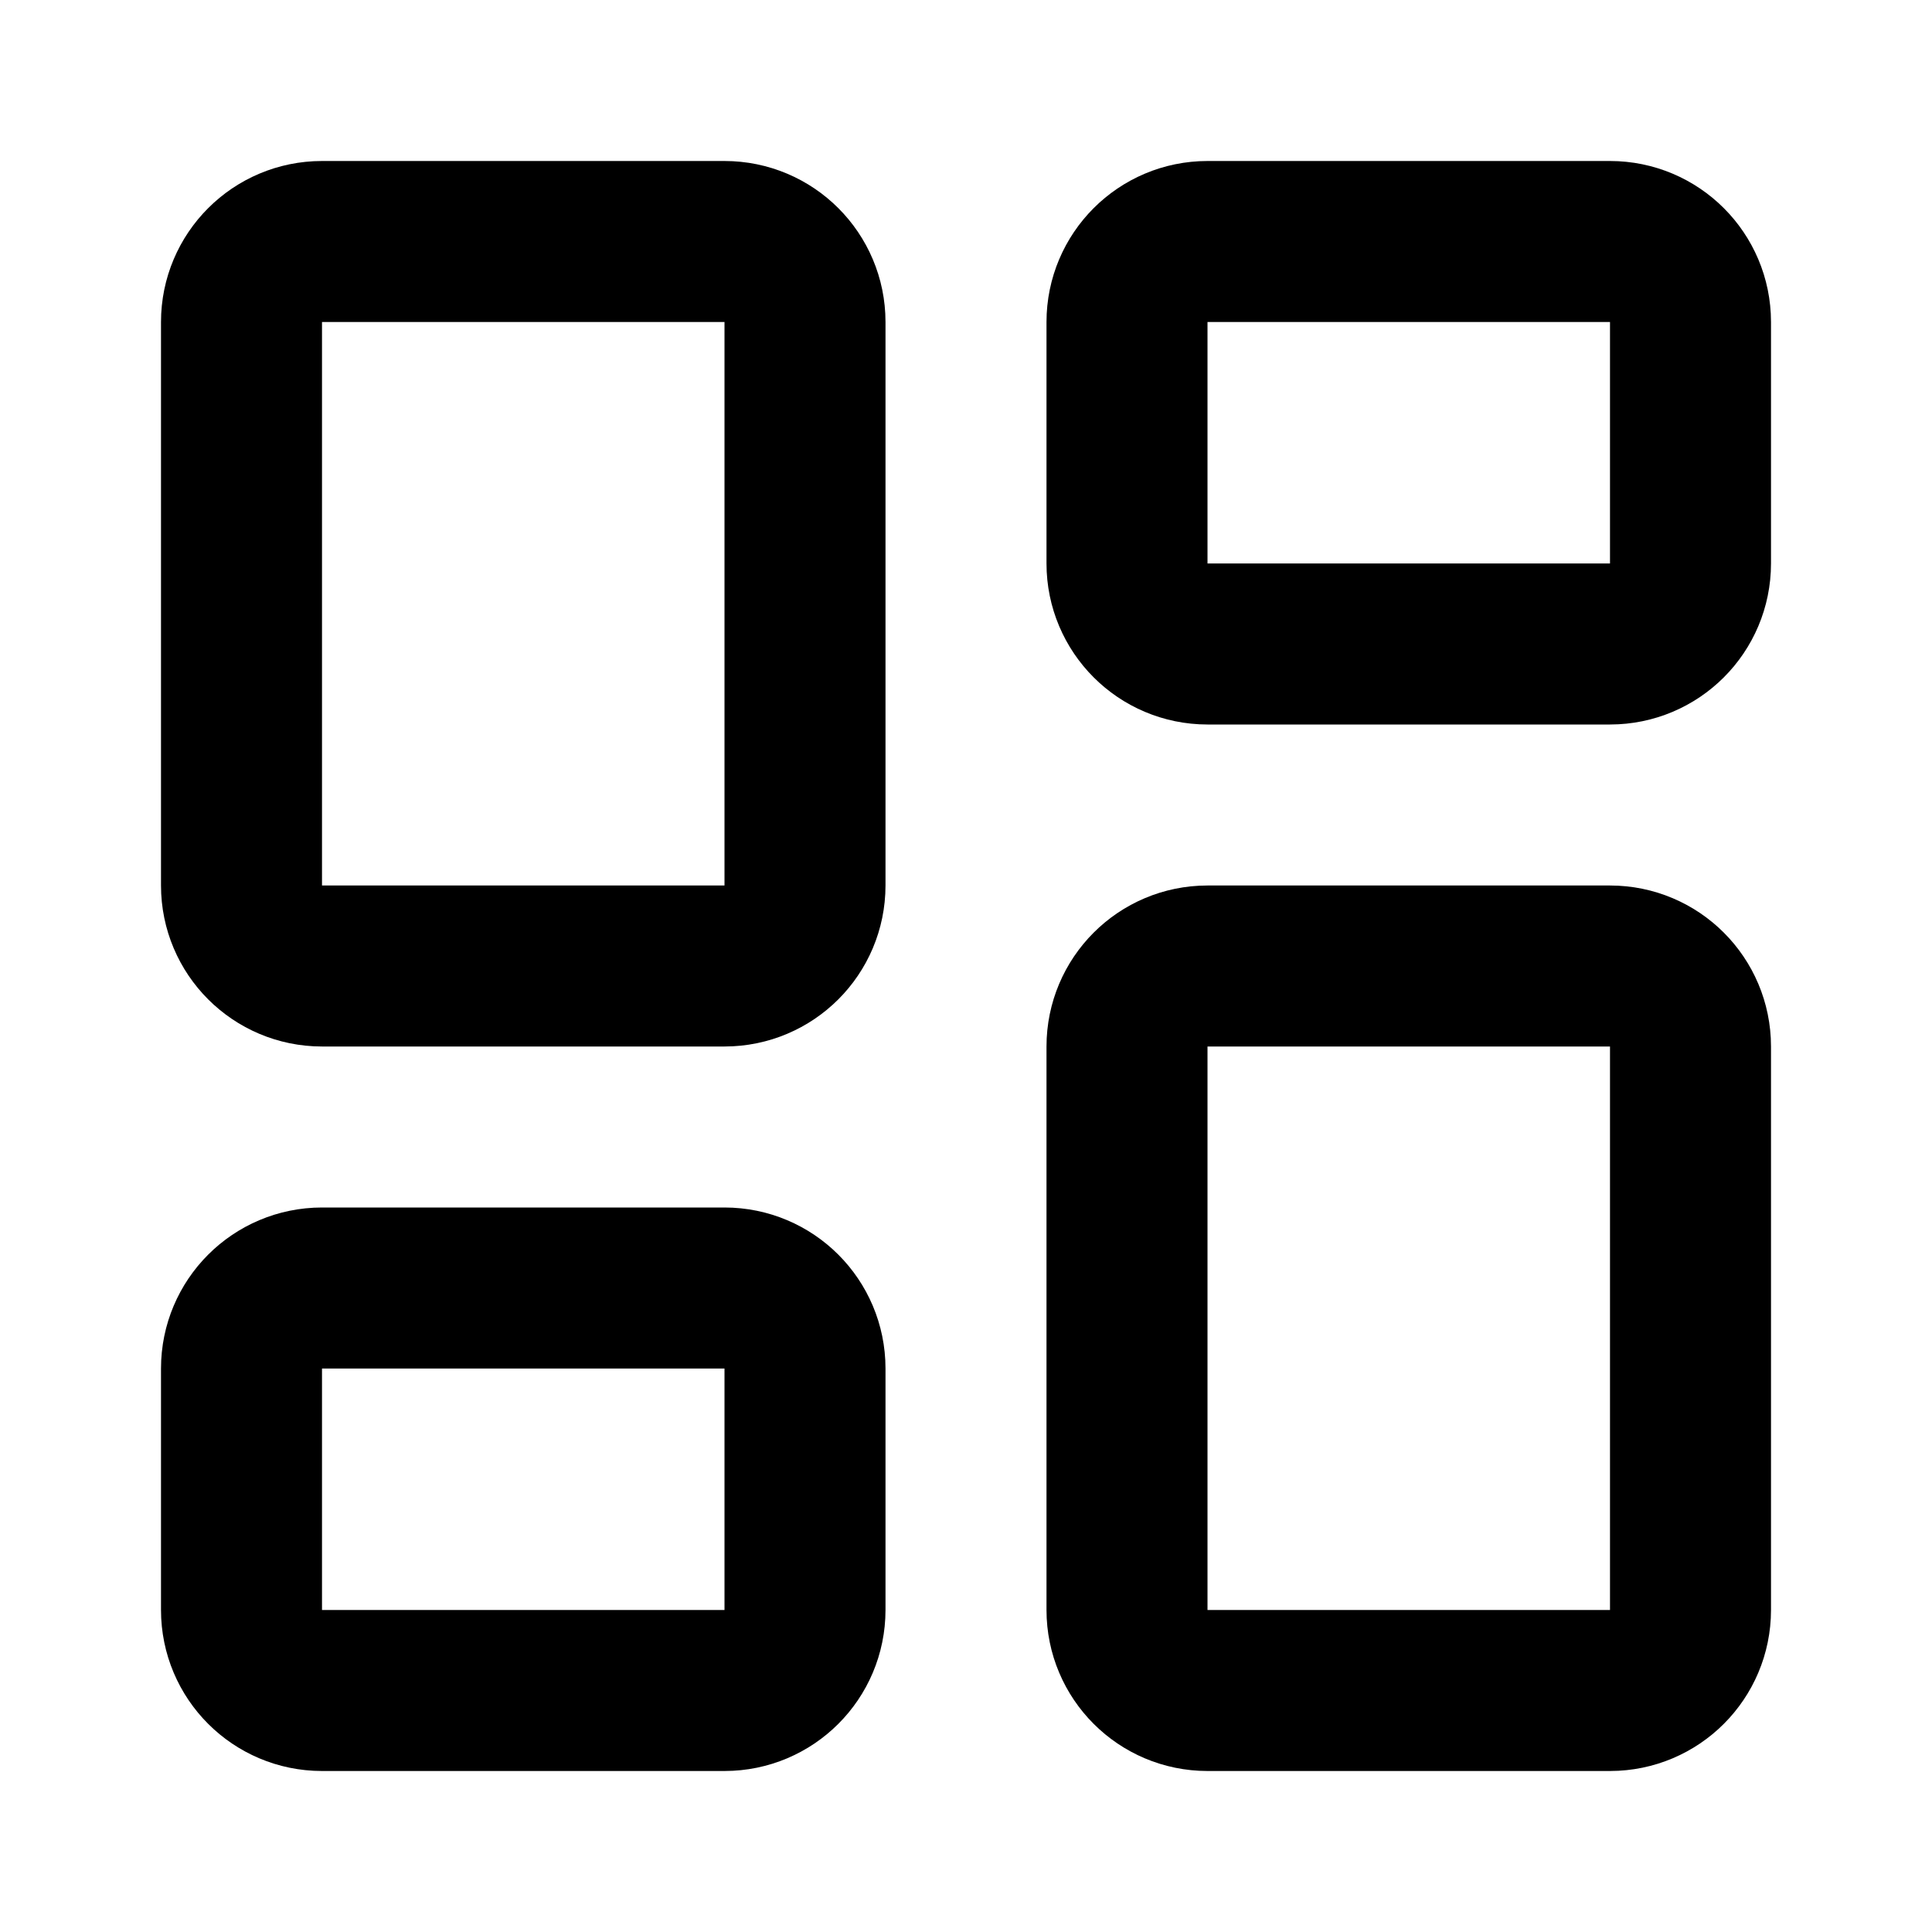
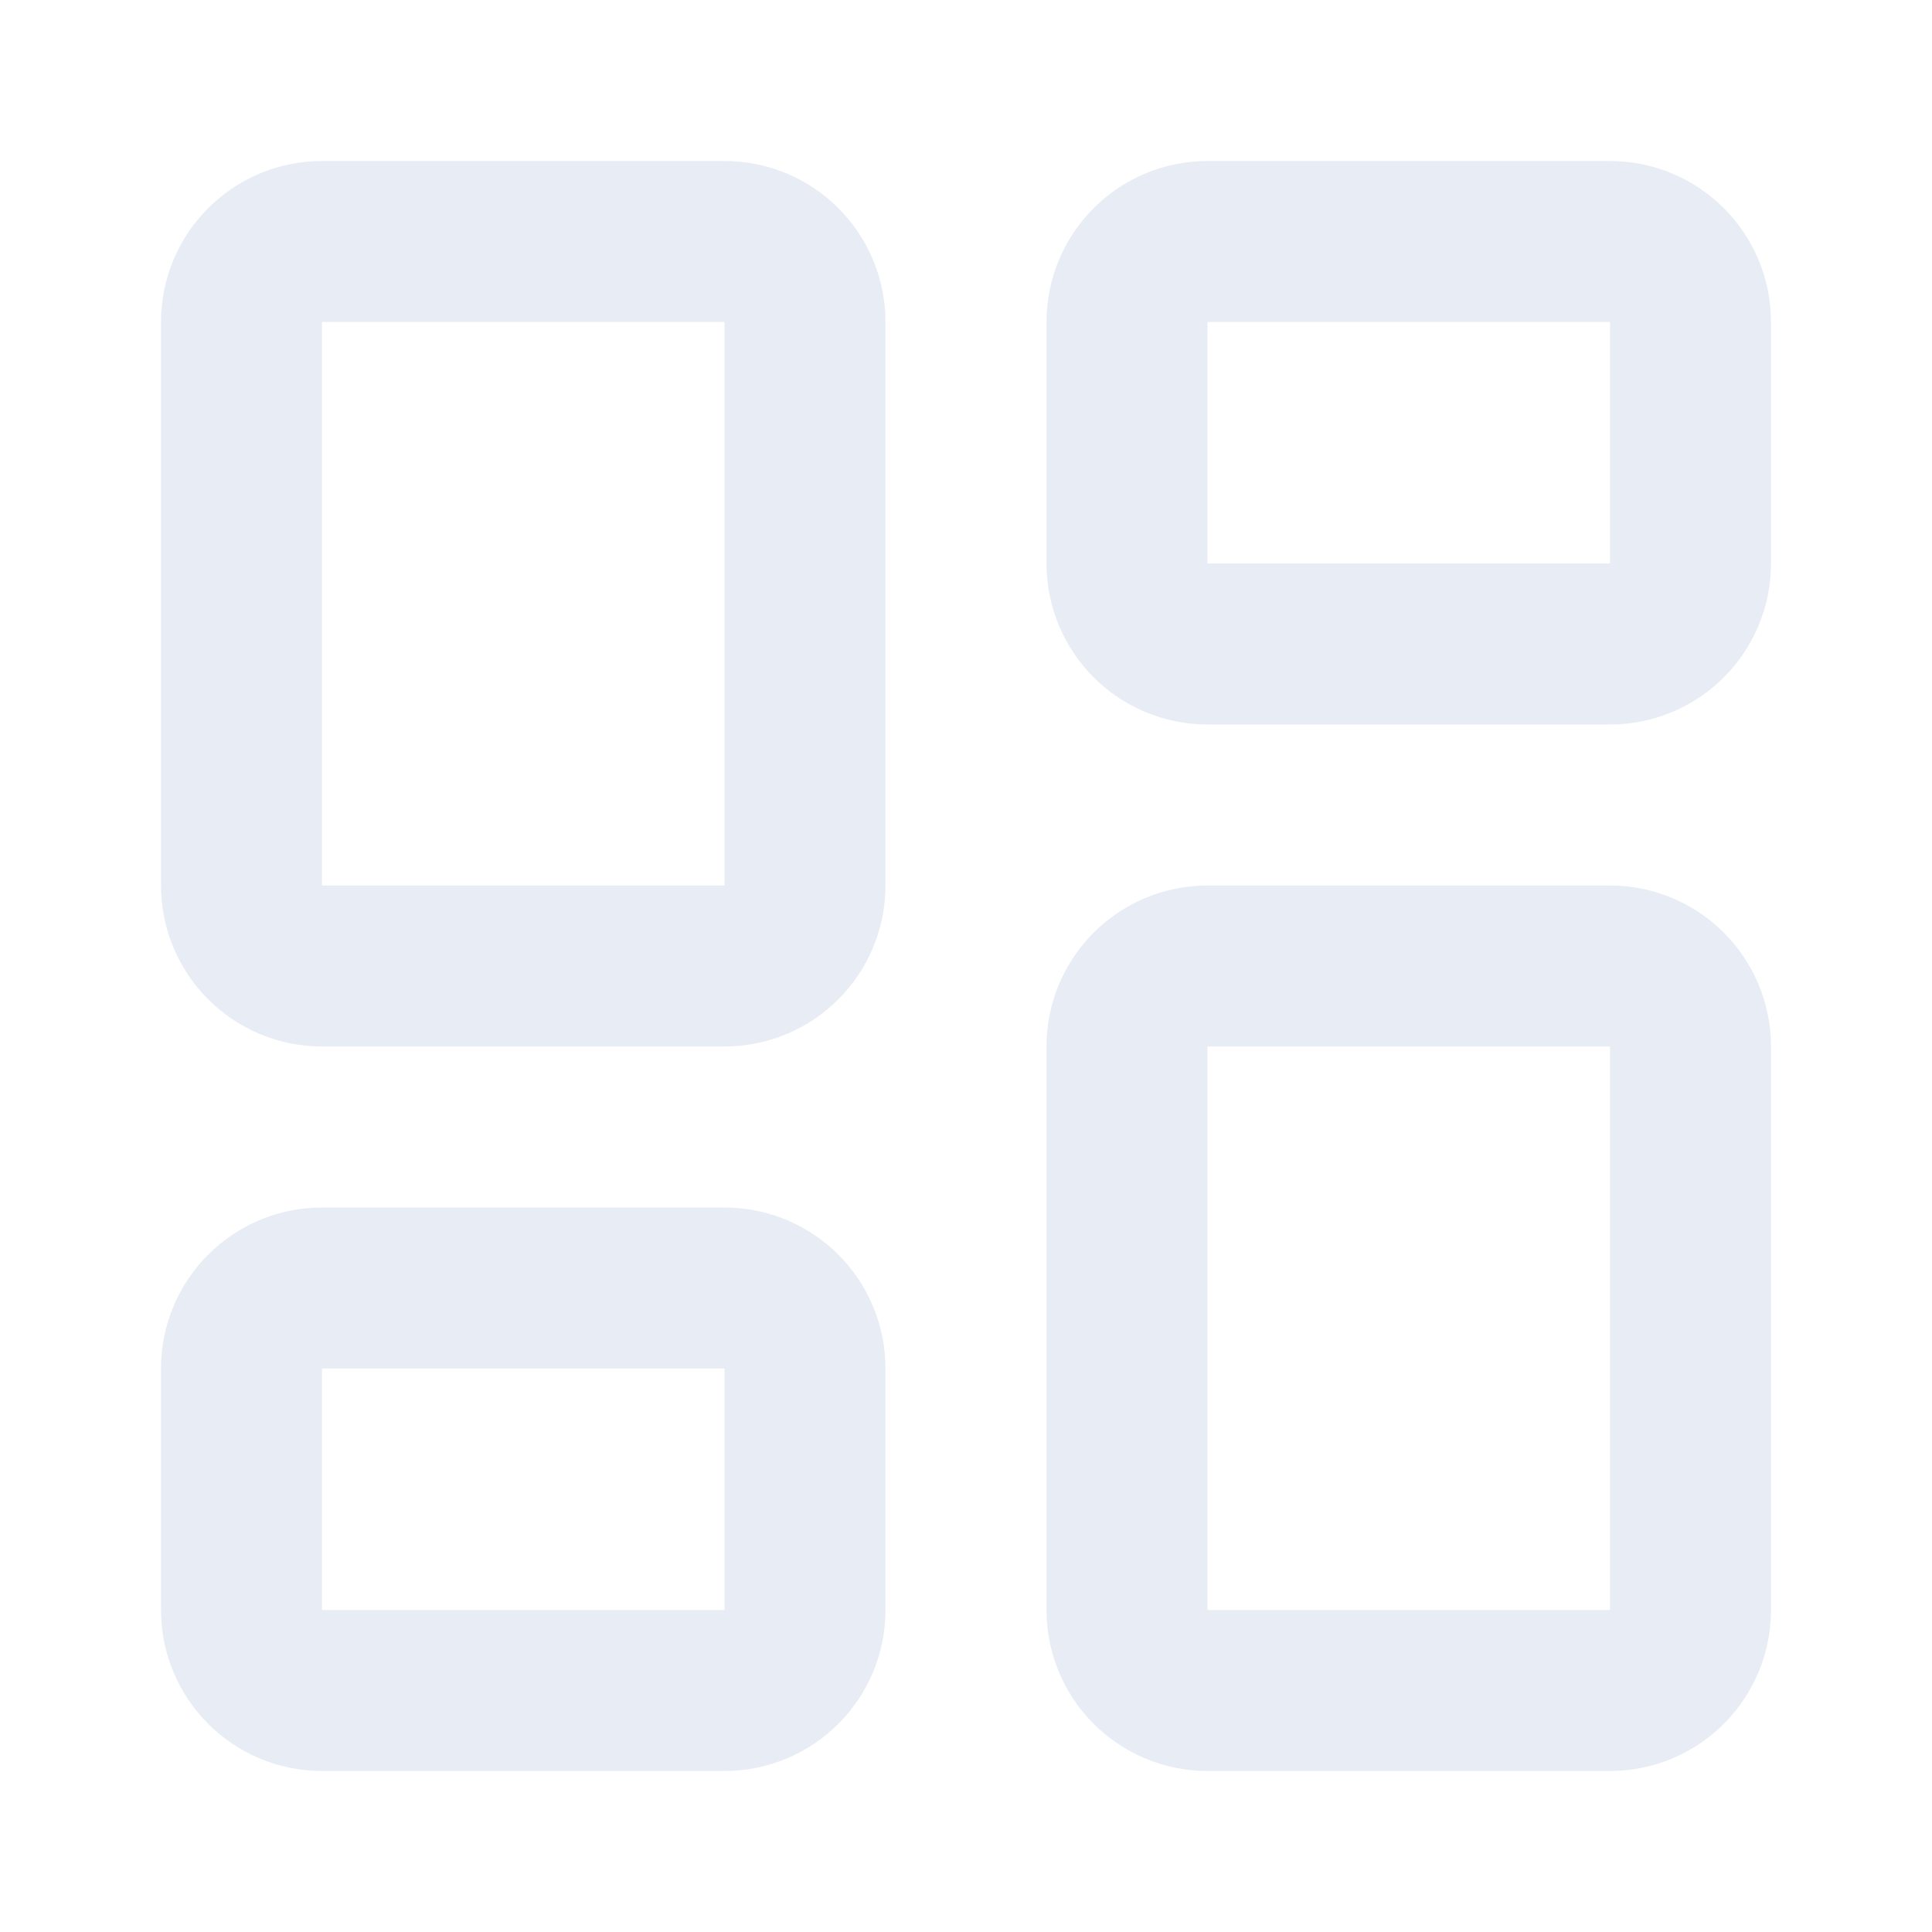
- <svg xmlns="http://www.w3.org/2000/svg" width="24" height="24" viewBox="0 0 24 24" fill="none" stroke="currentColor" stroke-width="2" stroke-linecap="round" stroke-linejoin="round" class="lucide lucide-layout-dashboard preview-icon">
+ <svg xmlns="http://www.w3.org/2000/svg" width="24" height="24" viewBox="0 0 24 24" fill="none" stroke="#E8EDF5" stroke-width="2" stroke-linecap="round" stroke-linejoin="round" class="lucide lucide-layout-dashboard preview-icon">
  <rect width="7" height="9" x="3" y="3" rx="1" />
  <rect width="7" height="5" x="14" y="3" rx="1" />
  <rect width="7" height="9" x="14" y="12" rx="1" />
  <rect width="7" height="5" x="3" y="16" rx="1" />
</svg>
